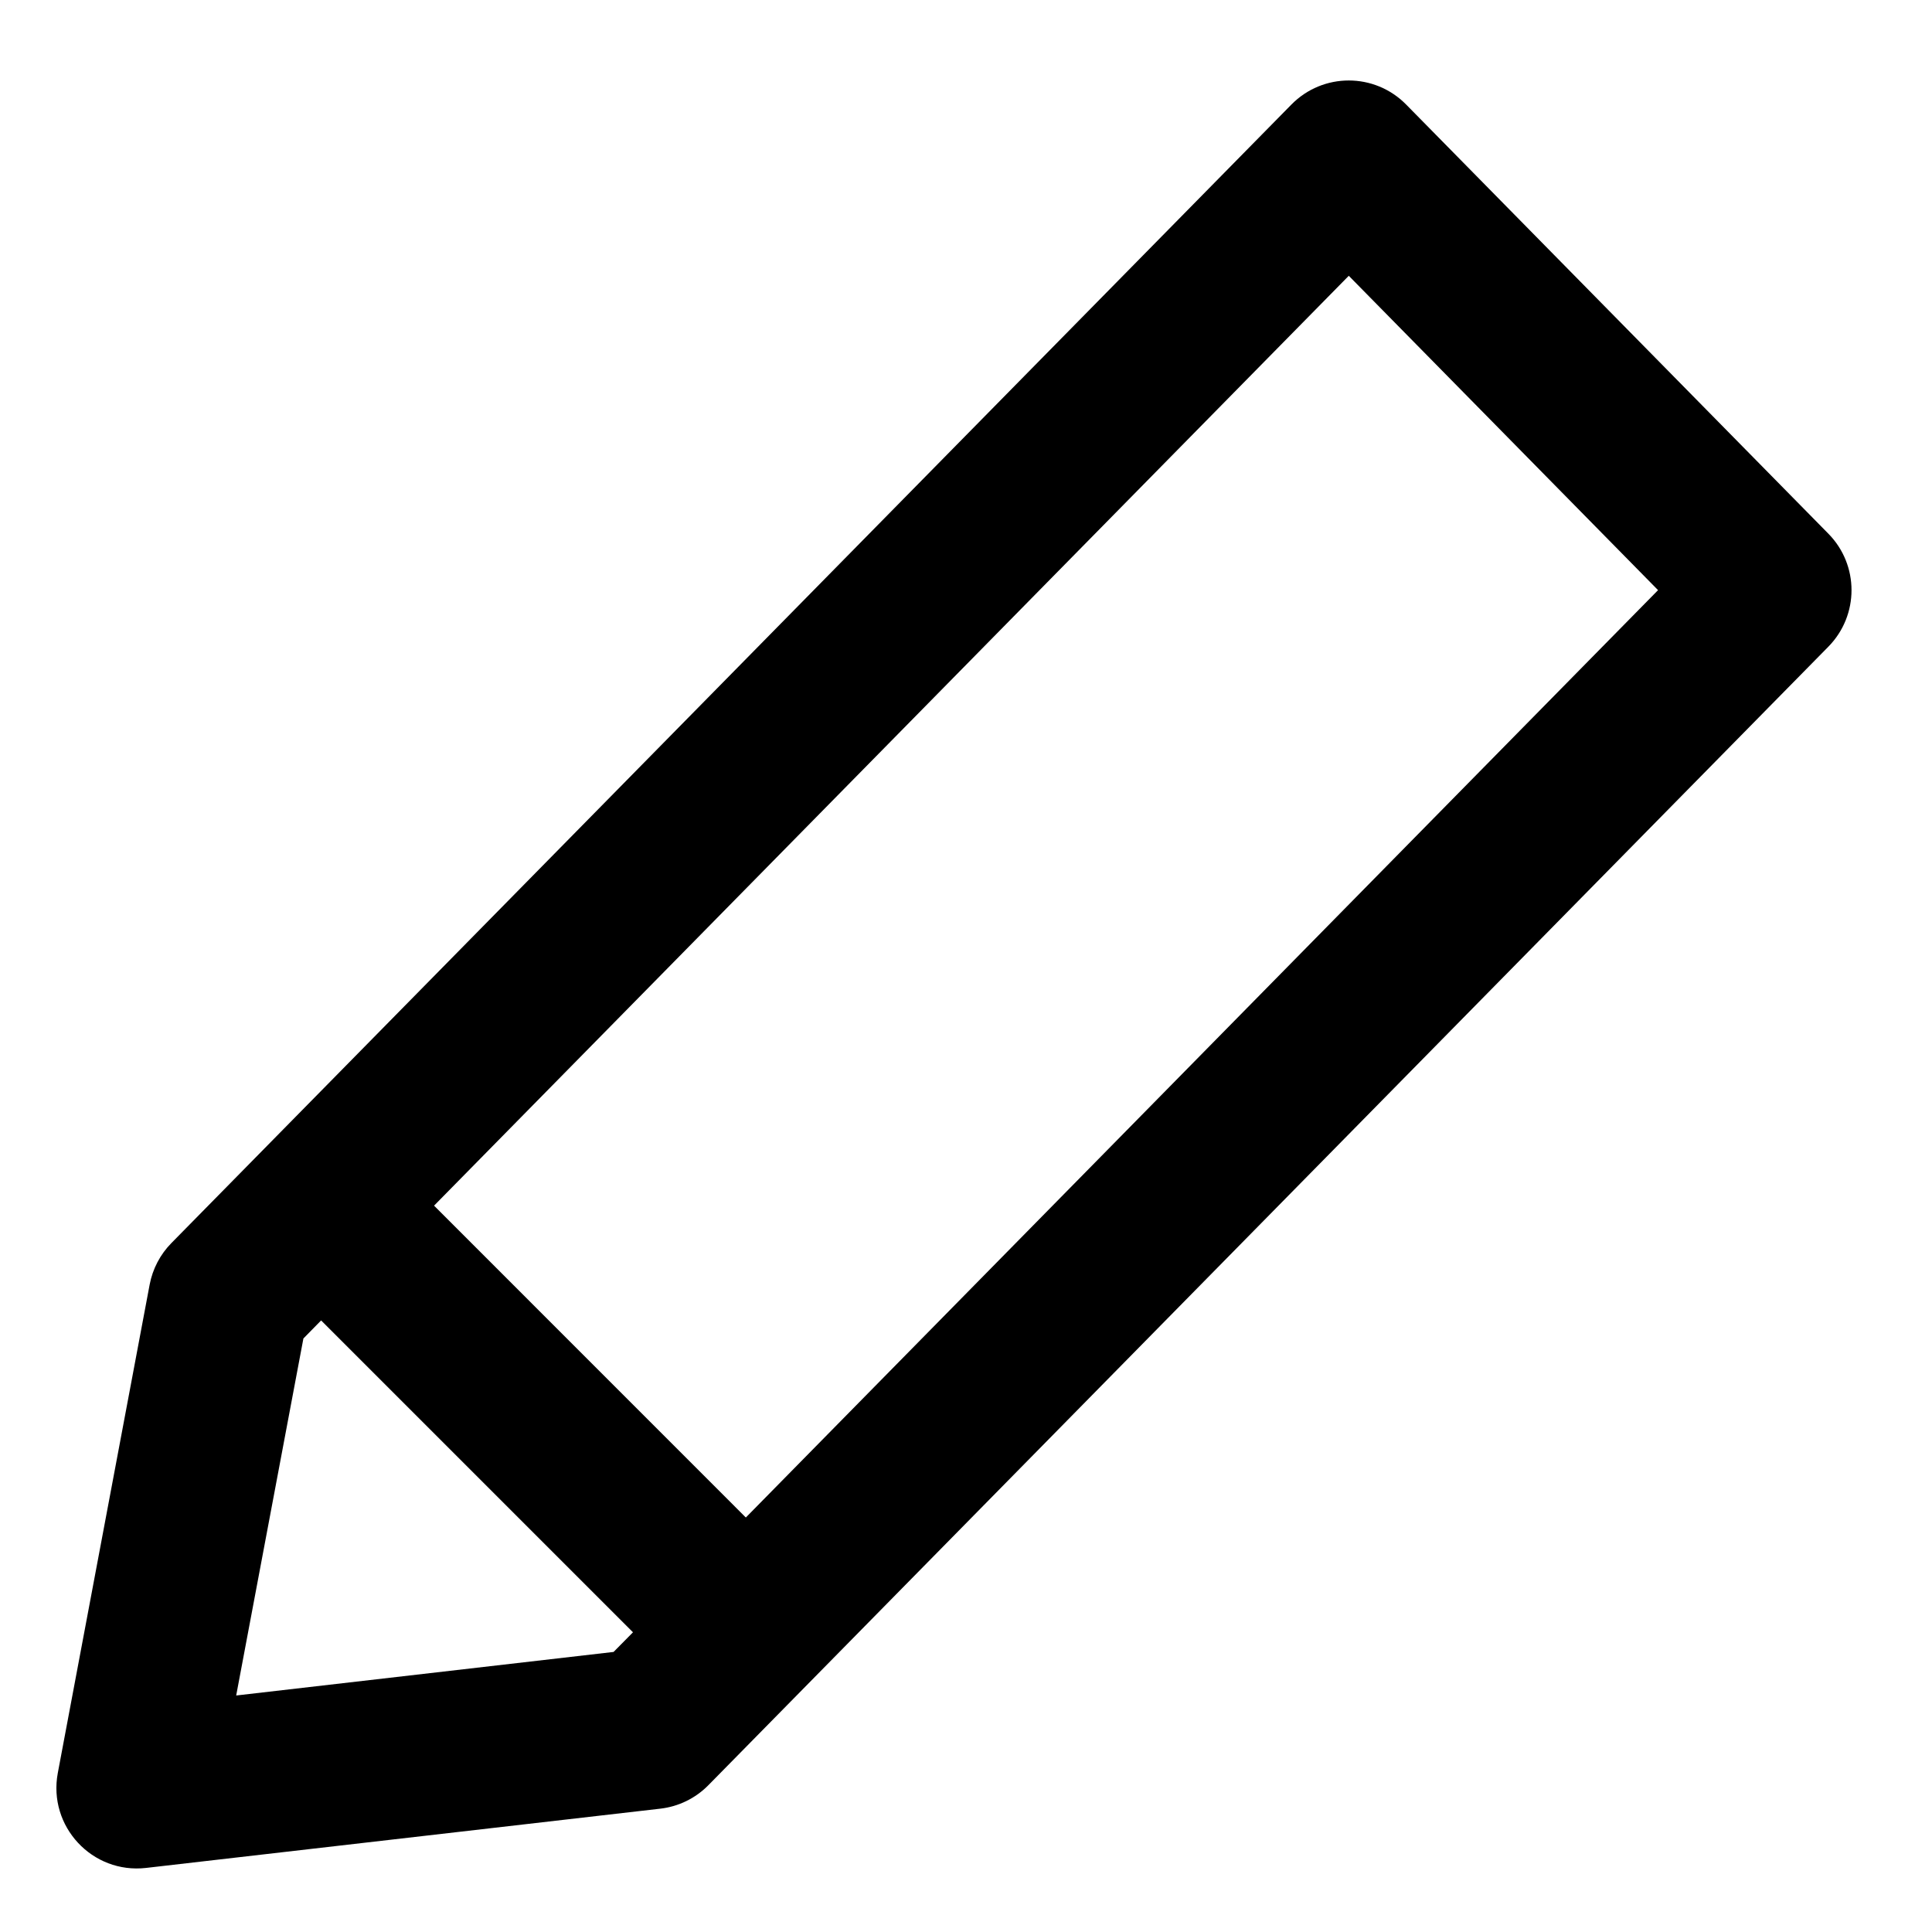
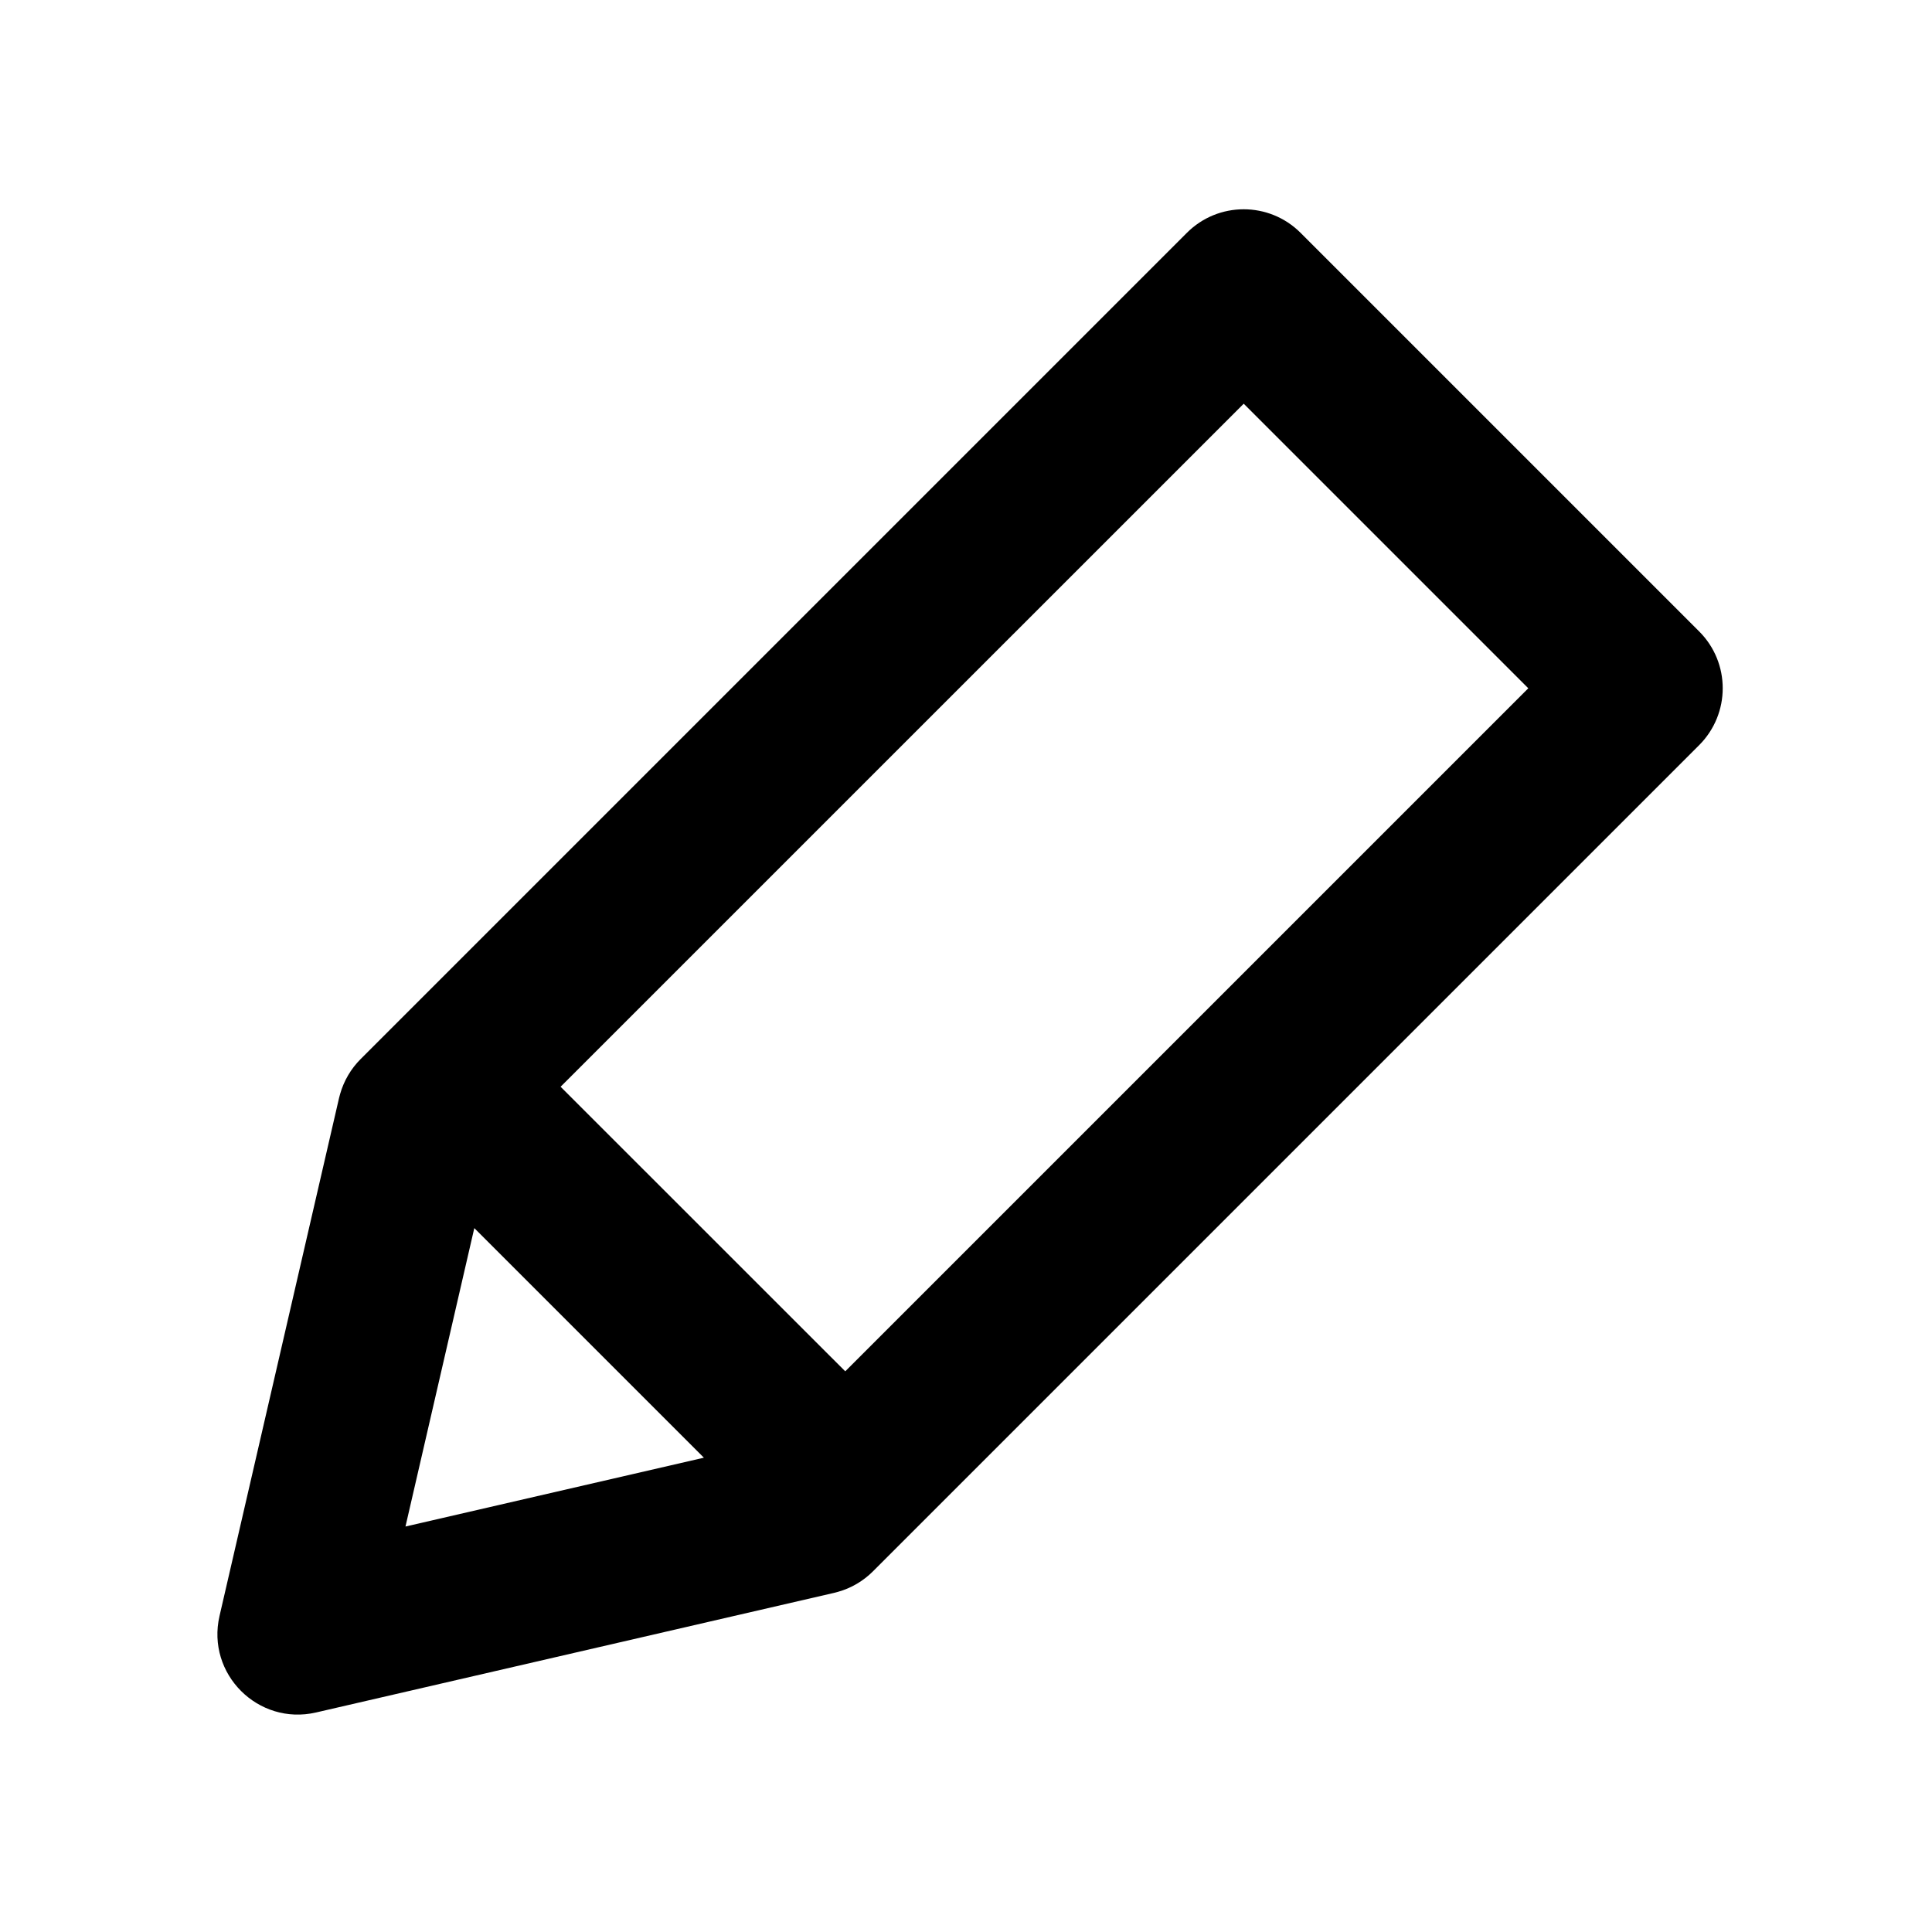
<svg xmlns="http://www.w3.org/2000/svg" width="24" height="24" viewBox="0 0 24 24">
-   <path d="M9.265,18.851 L20.597,7.331 L16.755,3.426 L5.392,14.977 L9.265,18.851 Z M7.863,20.277 L3.989,16.403 L3.769,16.627 L2.934,21.062 L7.622,20.521 L7.863,20.277 Z M8.8,22.176 C8.64,22.339 8.429,22.442 8.202,22.468 L1.815,23.204 C1.146,23.281 0.594,22.688 0.718,22.025 L1.859,15.958 C1.896,15.763 1.99,15.583 2.129,15.442 L16.042,1.299 C16.434,0.9 17.076,0.9 17.468,1.299 L22.713,6.63 C23.096,7.019 23.096,7.643 22.713,8.033 L8.8,22.176 Z" />
+   <path d="m 21.107,9.257 c 0.391,-0.391 0.391,-1.024 0,-1.414 L 16.157,2.893 c -0.391,-0.391 -1.024,-0.391 -1.414,0 L 4.48,13.156 c -0.121,0.121 -0.208,0.27 -0.255,0.434 -0.005,0.016 -0.009,0.032 -0.013,0.049 l -1.485,6.435 c -0.166,0.72 0.479,1.365 1.199,1.199 L 10.362,19.787 c 0.016,-0.004 0.033,-0.008 0.049,-0.013 0.164,-0.046 0.313,-0.134 0.434,-0.255 z M 15.45,5.015 18.985,8.55 10.5,17.035 6.964,13.5 Z M 5.037,18.963 5.892,15.256 8.744,18.108 Z" />
</svg>
